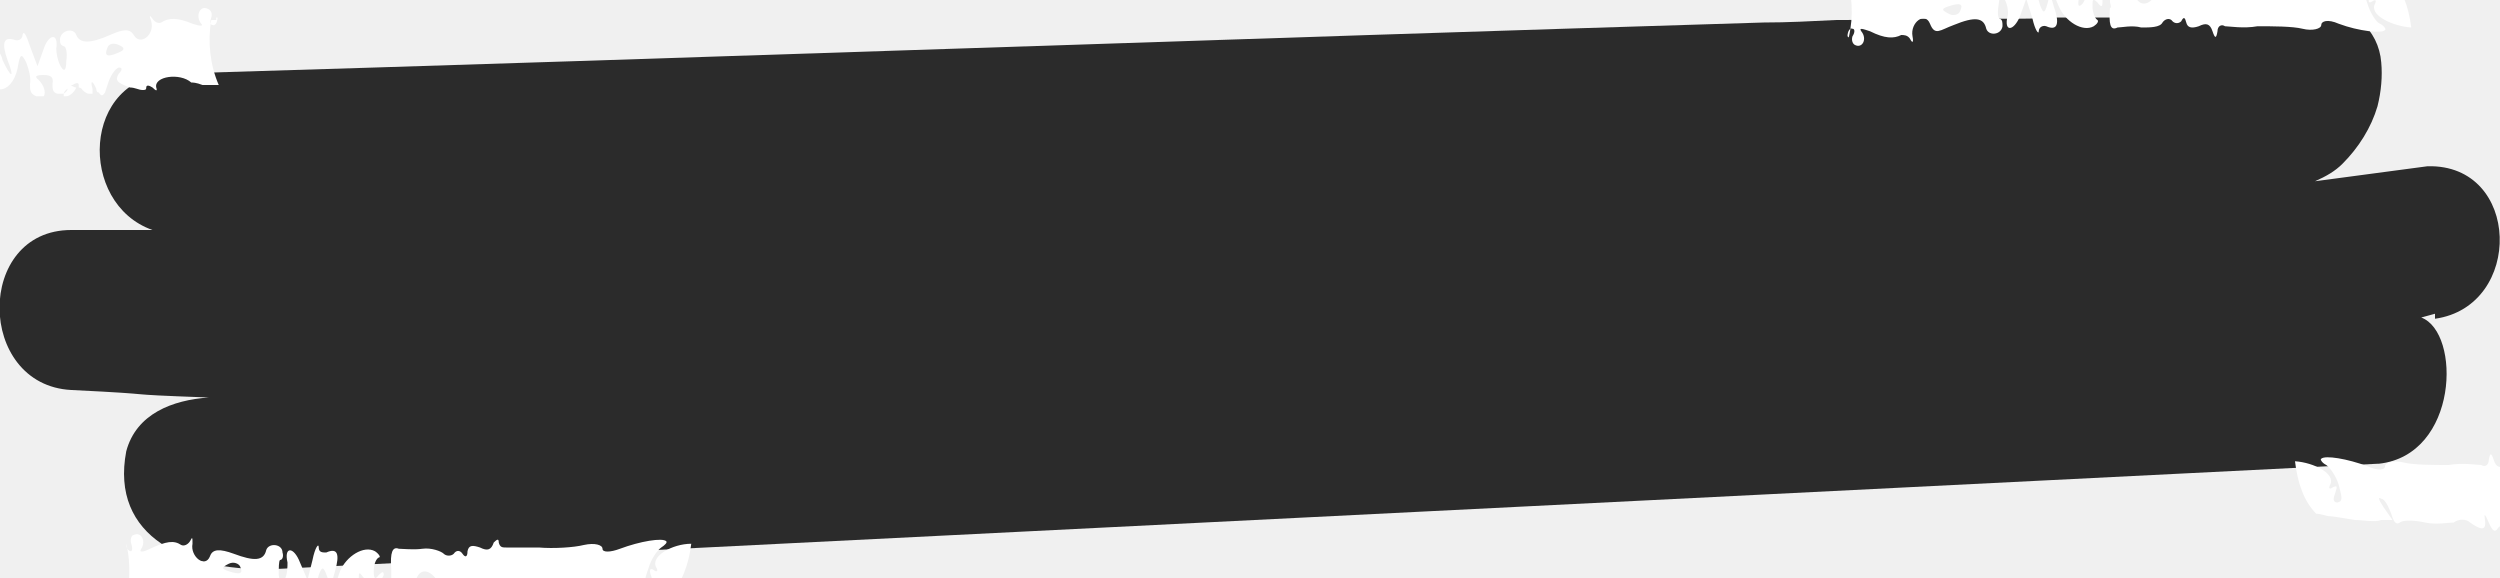
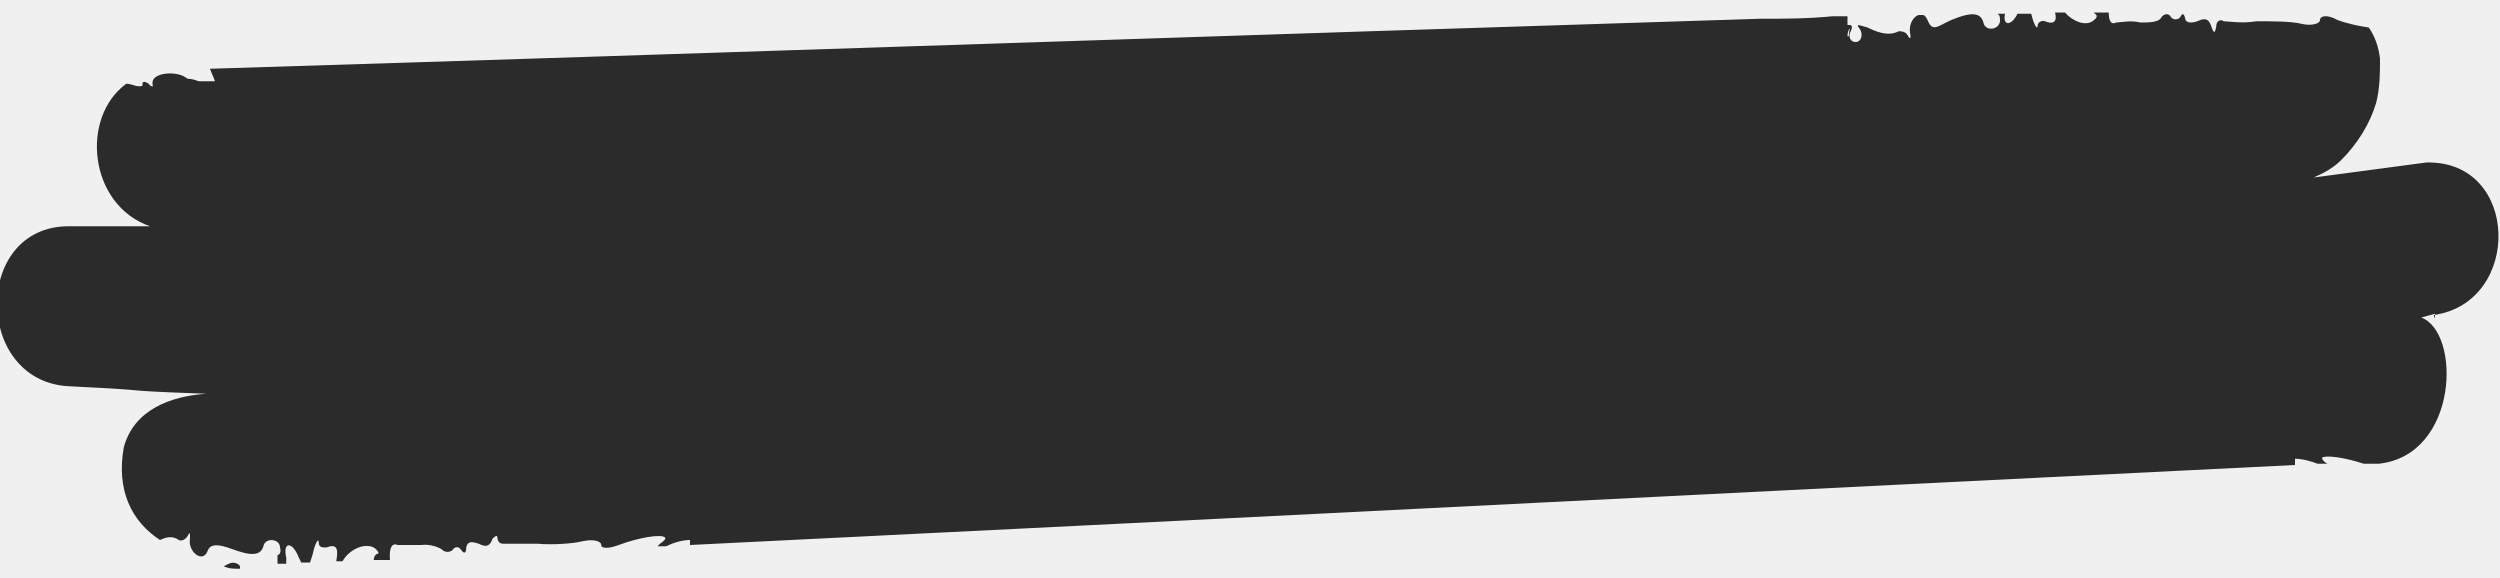
<svg xmlns="http://www.w3.org/2000/svg" version="1.1" viewBox="0 0 200 46.2">
  <defs>
    <style>
      .cls-1 {
        fill: #fff;
      }

      .cls-2 {
-         fill: none;
-       }
- 
-       .cls-3 {
        fill: #2b2b2b;
      }
    </style>
  </defs>
  <g>
    <g id="Layer_1">
      <g id="Layer_1-2" data-name="Layer_1">
        <g id="Layer_1-2">
          <g id="Layer_1-2-2" data-name="Layer_1-2">
-             <rect class="cls-2" x="8.6" y="53.1" width="200" height="45.1" />
-             <path class="cls-3" d="M194.8,25.1l-1.1.3c3.2,1.2,3,11-3.4,11.7h-.1c-55.9,2.8-111.8,5.6-167.7,8.4-7.7.4-13.7-2.6-12.4-9.4.8-3,3.7-4.1,6.6-4.3-8.2-.3-2.8-.2-11-.6-7.6-.4-7.7-12.8,0-12.8h6.5c-6-2.1-5.7-12.3,1.5-12.5,43.4-1.3,84.9-2.8,127.4-4.1,1.9,0,3.8-.1,5.8-.2,1.2,0,2.5,0,3.8-.1h9.6c1.4,0,2.7,0,4.1-.1h6.1c5.1-.2,10.3-.3,15.5-.5,1.2,0,2.2.3,2.9.9h0c.9.7,1.5,1.9,1.6,3.2.1,1.1,0,2.3-.3,3.5-.5,1.7-1.5,3.3-2.8,4.6-.6.6-1.3,1-2.2,1.4l9-1.2c7.5-.2,7.7,11.2.6,12.2v-.5h0Z" />
-             <path class="cls-1" d="M147.8,2.9h0c0-.4.2-.7.4-.6.2,0,.2.3,0,.6-.1.3,0,.6.2.7.6.3,1-.5.5-1.1-.2-.3.1-.2.7,0,1.2.6,1.9.6,2.5.3.2,0,.5,0,.7.3.2.4.3.3.2-.2-.2-1.1,1-2,1.4-1s.8.5,1.9.1c1.7-.7,2.4-.6,2.6.3.2.6,1.2.5,1.3-.2,0-.3,0-.5-.2-.6-.2,0-.2-.6-.1-1.2.1-.8.2-.9.5-.3.2.4.3,1,.2,1.3-.3,1.3.5,1.2,1,0l.5-1.4.5,1.6c.2.9.5,1.3.5,1s.3-.5.6-.4c.9.4,1.1-.2.6-1.6-.5-1.6-.2-1.5.4,0,.5,1.2,1.9,2.1,2.8,1.6.3-.2.4-.4.3-.5-.2-.1-.4-.6-.4-1.1s0-.7.4-.3c.3.4.4.4.4-.1s-.2-.2-.2-.4c-.2-.4-.3-.7,0-.7,0,0,.2.1.3.3,0-.3.2-.5.3-.5.3,0,.4.3.2,1.1V.2c.1.3.1.5,0,.4h0c-.1,1.3,0,1.9.6,1.6.3,0,1.2-.2,1.9,0,.7,0,1.5,0,1.7-.4.2-.3.6-.4.8-.1.2.2.5.2.7,0,.2-.4.3-.3.4.1.1.4.4.5,1,.3.6-.3.9-.2,1.1.4.2.6.3.6.4,0,0-.4.3-.6.6-.4.3,0,1.5.2,2.6,0,1.2,0,2.8,0,3.6.2s1.5,0,1.5-.3.5-.5,1.4-.1c1.6.6,3.5.8,3.7.5.1,0,0-.3-.4-.5-.3-.1-.8-.9-1-1.6-.4-1.1-.3-1.3,0-1.4.3,0,.4.2.2.7-.2.6-.1.7.2.5.3-.2.3,0,.2.2-.5.9,1.4,1.8,2.9,1.9-.2-1.7-.8-3.2-1.7-4.2h0c-.4,0-.8-.2-1.1-.2s-1.3,0-2-.2h-3l.7,1c.5.6.5.9.2.7-.3-.1-.7-.7-.8-1.2-.2-.7-.4-.9-.7-.7-.2.2-1.1.2-2,0s-1.9,0-2.3.2c-.4.3-1,.3-1.3,0-1-.7-1.4-.6-1.2.3.1.6,0,.5-.3-.2s-.5-.8-.7-.4c-.2.3-.4.4-.6,0-.4-.5-1.3,0-1.6,1.2-.2.6-.2.5-.2-.3s0-1-.5-.9c-.3,0-.8,0-1.1-.2h-.3s-.1.2,0,.3c.2,1-.6,1.2-.8.2,0-.2-.1-.4-.2-.5h-.3c-.2.3-.7.3-1.2.2s-1.1-.2-1.4,0h-.5c-.2,0-.4,0-.5-.2-.4-.2-.6,0-.8.2-.1.3-.1.9,0,1.5.2.7.2,1.1-.1,1.5-.3.3-.4.2-.3-.4.2-2.2-1.8-2.3-2.4,0-.3,1.2-.4,1.3-.7.5-.2-.6-.3-1.3-.2-1.8s0-.8-.4-1.1h-.7c-.3.3-.2.9.3,1.3.3.3.2.4-.4.4s-.8-.2-.7-.7c.1-.4,0-.7-.4-.8h-.5s-.1.2-.3.4c0-.2.2-.3.3-.4v-.2h-.3c-.3,0-.8.4-.9.6.2.1.4.2.5.2,0,0,.2,0,.3-.2h.1c0,.1-.2.2-.4.2-.3.1-.5.2-.5,0v-.2s-.2-.1-.3-.2c-.2-.2-.4-.3-.5-.4h-.3v.4c.2.7.1.7-.3,0,0,0-.1-.3-.2-.3-.2-.3-.3-.3-.5,0,0,0-.2.3-.3.6-.3.7-.7,1.3-1,1.4-.3,0-.3-.2,0-.5.4-.5.3-.7-.8-1.1-.4-.2-.7-.2-1-.2h-.3c0,.2-.2.2-.5,0q0,0,0,0c-.3-.3-.4-.3-.3,0h0c.2.9-2,1.1-2.9.2-.1,0-.4-.2-.9-.2h-1.3c.6,1.6.7,3.5.3,5.2h0ZM171.2-.9c.4.3.7.4.8.2.1-.3.3-.4.5-.3.2,0,0,.5-.2.8-.6.8-1.4.6-1.6-.5-.1-.6,0-.6.5-.2ZM155.9.5c.9-.3,1.2-.2.9.4-.1.3-.6.4-.9.2-.6-.3-.6-.4,0-.6Z" />
-             <path class="cls-1" d="M10,48.7h1.3c.5,0,.8,0,.9-.2.9-.8,3-.7,2.9.2h0c0,.3.1.3.3,0q.1-.2,0,0c.2-.3.5-.3.5,0s0,0,.3,0h0c.2,0,.6,0,1-.3,1-.4,1.2-.6.8-1.1-.4-.5-.4-.6,0-.5.3,0,.7.7,1,1.3,0,.3.2.4.3.6.2.4.3.3.5,0,0,0,0-.2.2-.3.3-.5.4-.5.3,0v.4c0,.2.1,0,.3,0s.3-.2.5-.4c0,0,.2-.2.3-.2v-.2c0-.2.3,0,.5,0s.3,0,.4.3h-.1l-.3-.3c-.1,0-.3,0-.5.2.1.3.5.5.9.6h.3v-.2c-.1,0-.3-.2-.3-.4.2,0,.3.3.3.4h.5c.4,0,.5-.4.4-.8-.2-.5,0-.7.6-.7s.7,0,.4.4c-.5.4-.5,1.1-.3,1.4.1,0,.3.2.6,0h.1c.4-.2.5-.6.4-1.1s0-1.2.2-1.8c.3-.8.4-.7.8.5.6,2.2,2.6,2.1,2.4,0,0-.7,0-.8.3-.4.3.3.3.8.1,1.5-.2.6-.2,1.1,0,1.5.1.4.4.5.8.2.1,0,.3-.2.5-.2h.5c.3,0,.9,0,1.4-.2.5,0,1.1,0,1.2.2h0c0,.2.2,0,.3,0,0,0,0-.3.2-.5.2-1,1-.8.8.2v.3h.3c.3-.2.8-.2,1.1-.2s.5-.2.4-.9c0-.8,0-.9.2-.3.4,1,1.3,1.7,1.7,1.2.2-.2.5-.2.6,0,.2.4.4.3.7-.5.3-.7.4-.8.3-.2-.2.8.2.9,1.2.2.3-.2.9-.2,1.3,0,.4.3,1.4.3,2.3,0,.9-.2,1.7-.2,2,0s.5,0,.7-.7c.2-.5.5-1.1.8-1.2.2,0,.1.2-.2.7l-.7,1h3c.6,0,1.5-.2,2-.3.3,0,.7,0,1.1-.2h0c.9-1,1.5-2.5,1.7-4.2-1.5,0-3.3,1-2.8,1.9.2.3,0,.4-.2.2-.3-.2-.4,0-.2.5.2.6,0,.8-.2.7-.4,0-.4-.3,0-1.4.2-.7.7-1.4,1-1.6.3-.2.5-.4.4-.5-.3-.3-2.1,0-3.7.6-.8.3-1.4.3-1.4,0s-.6-.5-1.5-.3c-.8.2-2.4.3-3.6.2h-2.6c-.3,0-.5,0-.6-.4,0-.3-.1-.3-.4,0-.2.6-.5.7-1.1.4-.6-.2-.9-.2-1,.3,0,.5-.2.5-.4.2s-.5-.3-.7,0c-.2.2-.6.2-.8,0s-1-.5-1.7-.4-1.6,0-1.9,0c-.5-.2-.7.3-.6,1.6h0c0,0,0,.1,0,.4v.3c.1.8,0,1.1-.2,1.1s-.3-.2-.3-.5c-.1,0-.2.2-.3.3-.2,0-.1-.2,0-.7l.2-.4c0-.3-.1-.3-.4,0-.3.4-.4.3-.4-.3s.2-1,.4-1.1c.2,0,0-.3-.3-.5-.9-.5-2.3.4-2.8,1.6-.5,1.6-.9,1.6-.4,0,.4-1.4.2-1.9-.7-1.5-.3,0-.6,0-.6-.4s-.3,0-.5,1l-.4,1.6-.6-1.4c-.5-1.3-1.3-1.3-1,0,0,.3,0,.9-.2,1.3-.2.6-.4.5-.5-.3,0-.6,0-1.1.1-1.2.2,0,.3-.3.2-.6,0-.7-1.1-.8-1.3-.2-.2.9-1,.9-2.6.3-1.1-.4-1.7-.4-1.9.2-.4,1-1.6,0-1.4-1,0-.5,0-.6-.2-.2-.2.3-.5.4-.7.3-.6-.4-1.2-.3-2.5.3-.6.3-.9.3-.7,0,.4-.6,0-1.4-.6-1.1-.2,0-.3.4-.2.7s.1.5,0,.6c-.2,0-.4-.2-.4-.6h0c.4,1.6.3,3.6-.2,5.2h.2,0ZM33.2,46.7c.2-1.1.9-1.3,1.6-.5.3.4.4.8.2.8s-.4,0-.5-.3-.5-.2-.8.2c-.4.4-.6.4-.5-.2ZM18.3,45.1c.4-.2.8,0,.9.2.3.6,0,.7-.9.4-.6-.2-.6-.3,0-.6Z" />
-             <path class="cls-1" d="M228.9,36.9h0c0,.4-.2.7-.4.6-.2,0-.2-.4,0-.6.1-.3,0-.6-.2-.7-.6-.3-1,.5-.6,1.1s-.1.2-.7,0c-1.2-.6-1.9-.7-2.5-.3-.2,0-.5,0-.7-.3-.2-.4-.3-.3-.2.2.2,1.1-1,2-1.4,1s-.8-.5-1.9-.2c-1.7.6-2.4.5-2.6-.3-.2-.6-1.2-.5-1.3.2,0,.3,0,.5.2.6.2,0,.2.6.1,1.2-.1.8-.3.8-.5.3-.2-.4-.3-1-.2-1.3.3-1.3-.5-1.2-1,0l-.6,1.4-.4-1.6c-.2-.9-.5-1.3-.5-1s-.3.5-.6.4c-.8-.4-1.1,0-.7,1.5.5,1.6.2,1.5-.4,0-.4-1.3-1.9-2.1-2.8-1.6-.3.2-.5.4-.3.5s.4.6.4,1.1,0,.7-.4.3c-.3-.4-.4-.4-.4,0s.2.2.2.4c.2.4.2.7,0,.7,0,0-.2,0-.3-.3,0,.3-.2.5-.3.5-.3,0-.4-.3-.2-1.1v-.3c-.1-.3-.1-.5,0-.4h0c.1-1.3,0-1.9-.6-1.6-.3,0-1.2.2-1.9,0-.7,0-1.5,0-1.7.4-.2.3-.6.4-.8,0-.2-.2-.5-.2-.7,0-.2.4-.3.3-.4-.2,0-.5-.4-.5-1-.3-.6.3-.9.2-1.1-.4-.2-.6-.3-.6-.4,0,0,.4-.3.6-.6.4-.3,0-1.5-.2-2.6,0-1.2,0-2.8,0-3.6-.2s-1.5,0-1.5.3-.5.4-1.4,0c-1.6-.6-3.4-.9-3.7-.6-.1,0,0,.3.4.5.3.2.8.9,1,1.6.3,1.1.3,1.3-.1,1.4-.3,0-.4-.2-.2-.7.2-.6.2-.7-.2-.5-.3.2-.3,0-.2-.2.5-.9-1.3-1.8-2.8-1.9.2,1.7.7,3.2,1.7,4.2h0c.4,0,.8.2,1.1.2s1.3.2,2,.3c.6,0,1.6.2,2.1,0h.9l-.7-1c-.4-.6-.5-.9-.2-.7.3,0,.6.7.8,1.2.2.7.4.9.7.7.2-.2,1.1-.2,2,0s1.9,0,2.3,0c.4-.3,1-.3,1.3,0,1,.7,1.3.6,1.2-.2-.1-.6,0-.5.3.2s.5.8.7.5.4-.3.6,0c.4.5,1.3,0,1.7-1.2.2-.6.2-.5.2.3s0,1,.4.9c.3,0,.8,0,1.1.2h.3s.1-.2,0-.3c-.2-1,.6-1.1.8-.2,0,.2.1.4.2.5h.3c.2-.3.7-.3,1.2-.2.5.2,1.1.2,1.4.2h.5c.2,0,.4,0,.5.2.4.3.6,0,.8-.2.1-.3.1-.9,0-1.5-.2-.7-.2-1.1.1-1.5.3-.3.4-.2.3.4-.2,2.2,1.8,2.3,2.4,0,.3-1.2.4-1.3.8-.5.2.6.3,1.3.2,1.8s0,.8.4,1.1h.7c.3-.3.2-.9-.3-1.4-.3-.3-.2-.4.4-.4s.8.3.6.7c-.1.4,0,.7.4.8h.5s.1-.2.3-.4c0,.2-.2.3-.3.4v.2h.3c.3,0,.8-.3.9-.6-.2,0-.4-.2-.5-.2,0,0-.2,0-.3.2h-.1s.2-.2.4-.2c.3,0,.5-.2.5,0v.2s.2,0,.3.2c.2.2.4.3.5.4.2,0,.3.2.3,0v-.4c-.1-.7,0-.7.3,0,0,0,.1.3.2.3.2.3.3.3.5,0,0,0,.2-.3.3-.6.3-.7.7-1.3,1-1.3s.4,0,0,.5-.3.7.8,1.1c.4.2.7.3,1,.3h.3c0-.2.2-.2.5,0q0,0,0,0c.3.4.4.3.3,0h0c-.2-.9,2-1,2.9-.2.1,0,.4.2.9.2h1.3c-.6-1.6-.7-3.6-.2-5.2h.2ZM205.4,40.4c-.3-.4-.7-.4-.8-.2-.1.3-.4.4-.5.3-.2,0,0-.5.2-.8.7-.8,1.4-.5,1.6.5.1.6,0,.6-.5.2ZM220.8,39.2c-.9.3-1.2.2-.9-.4.1-.3.6-.4.9-.2.6.3.6.4,0,.6Z" />
-             <path class="cls-1" d="M17.4,1.4h0c0,.4-.2.7-.4.6-.2,0-.2-.3-.1-.6s0-.6-.3-.7c-.6-.3-1,.6-.5,1.2.2.2-.1.2-.7,0-1.2-.5-1.9-.5-2.5-.1-.2.1-.5,0-.7-.3-.2-.3-.3-.3-.1.2.3,1.1-.9,2-1.4,1.1-.3-.5-.8-.5-1.9,0-1.6.7-2.4.7-2.7,0-.2-.6-1.2-.4-1.3.3,0,.3,0,.5.3.6.2,0,.3.6.2,1.2,0,.8-.2.9-.5.3-.2-.4-.3-1-.3-1.3.2-1.3-.6-1.2-1,0l-.5,1.4-.6-1.6c-.3-.9-.5-1.3-.6-.9,0,.3-.3.5-.6.4-.9-.3-1.1.2-.6,1.6.6,1.5.3,1.5-.4,0-.2-1.1-1.7-1.9-2.5-1.3-.3.2-.4.4-.2.5.2,0,.4.6.5,1.1,0,.6,0,.7-.3.3-.3-.4-.4-.3-.4,0s.2.2.2.3c.2.4.3.7,0,.7,0,0-.2,0-.3-.3,0,.3,0,.5-.3.6-.3,0-.4-.3-.3-1.1v-.3c0-.3-.2-.5,0-.4h0c0-1.3-.2-1.8-.7-1.6-.3.2-1.2.3-1.9.2-.7,0-1.5,0-1.7.5-.2.3-.6.4-.8.2-.2-.2-.5-.2-.7,0-.2.4-.3.4-.4,0-.1-.4-.4-.5-1-.2s-.9.2-1.2-.3c-.2-.6-.3-.6-.4,0,0,.4-.3.6-.5.5h-6.2c-.9,0-1.5,0-1.5.4s-.5.5-1.4.2c-1.7-.5-3.5-.7-3.7-.3-.1,0,.1.3.5.5.3,0,.8.8,1.1,1.5.4,1,.4,1.3,0,1.4-.3,0-.4,0-.3-.7.2-.6.1-.7-.2-.5-.3.2-.3,0-.2-.2.4-.9-1.5-1.7-3-1.7.3,1.7,1,3.1,2,4.1h0c.4,0,.8.1,1.1.1s1.3,0,2,.1h3c0-.1-.8-1-.8-1-.5-.6-.6-.8-.2-.7.3,0,.7.6.9,1.2.2.7.5.9.7.6.2-.2,1.1-.3,1.9-.2.9.1,1.9,0,2.3-.3.4-.3,1-.4,1.3-.2,1.1.6,1.4.5,1.2-.3-.1-.6,0-.5.3.2s.5.8.7.4c.1-.3.4-.4.6-.2.5.5,1.3-.2,1.6-1.3.2-.6.2-.5.2.3s.2,1,.5.9h1.4v-.3c-.3-.9.6-1.2.8-.2,0,.2,0,.4.2.5,0,.1.2.1.3,0h0c0-.3.7-.4,1.2-.3.5.1,1.1.1,1.4,0h.5c.2,0,.4,0,.5.2.4.2.6,0,.7-.3s0-.9-.1-1.5c-.3-.7-.2-1.1,0-1.5.3-.4.4-.3.4.4,0,2.2,1.9,2.2,2.4,0,.2-1.2.3-1.3.7-.5.2.5.4,1.3.3,1.7,0,.5,0,.8.5,1h.6c.2-.3,0-.9-.4-1.3-.4-.3-.2-.4.4-.4s.8.2.7.7c0,.4,0,.7.4.8h.5s0-.2.3-.4c0,.2-.2.3-.3.4v.2h.2c.3,0,.7-.4.8-.7-.2,0-.4-.2-.5-.2,0,0-.2,0-.2.2h0s.2-.2.4-.2c.3-.2.5-.2.5,0v.2s.2,0,.3.2c.2.2.4.3.5.3h.3v-.4c-.2-.7,0-.7.3,0,0,0,0,.3.2.3.2.3.3.3.5,0,0,0,.1-.3.2-.6.2-.7.6-1.3.9-1.4.3,0,.3.2,0,.5-.3.5-.2.7.9,1.1.4,0,.7.2,1,.2h0c.2,0,.3,0,.3-.2s.2-.2.5,0q0,0,0,0c.3.3.4.3.3,0h0c-.2-.9,1.9-1.2,2.8-.4.1,0,.4,0,.9.2h1.3c-.7-1.6-.9-3.5-.6-5.2h.4v-.2h0ZM-5.8,6.5c-.4-.3-.8-.4-.9,0s-.3.4-.5.3c-.2,0,0-.5.2-.8.6-.8,1.4-.6,1.6.4.2.6,0,.6-.5.2h.1ZM9.5,4.2c-.9.4-1.2.3-.9-.4.1-.3.5-.4.9-.2.5.2.5.4,0,.6Z" />
+             <g id="Layer_1-2-2">
+               <path class="cls-2" d="M19.2,45.3c0,0,0,.1,0,.2-.5,0-.9,0-1.3-.2,0,0,.2-.1.4-.2.4-.2.8,0,.9.2Z" />
+               <path class="cls-2" d="M194.8,25.5v-.4l-1.1.3c3.2,1.2,3,11-3.4,11.7h0c-.4,0-.8,0-1.2,0-1.5-.5-3-.7-3.3-.5-.1,0,0,.3.4.5,0,0,0,0,.1,0-.3,0-.6,0-.9,0-.5-.2-1.2-.4-1.8-.4,0,.2,0,.4,0,.5-42.8,2.1-85.6,4.3-128.4,6.4,0-.1,0-.2,0-.4-.6,0-1.3.2-1.9.5-.2,0-.5,0-.7,0,0,0,.1-.1.2-.2.3-.2.5-.4.4-.5-.3-.3-2.1,0-3.7.6-.8.3-1.4.3-1.4,0s-.6-.5-1.5-.3c-.8.2-2.4.3-3.6.2h-2.6c-.3,0-.5,0-.6-.4,0-.3-.1-.3-.4,0-.2.6-.5.7-1.1.4-.6-.2-.9-.2-1,.3,0,.5-.2.5-.4.2-.2-.3-.5-.3-.7,0-.2.2-.6.2-.8,0-.2-.2-1-.5-1.7-.4-.7,0-1.6,0-1.9,0-.4-.2-.7.2-.6,1.2-.4,0-.9,0-1.3,0,0-.3.2-.5.3-.5.2,0,0-.3-.3-.5-.8-.4-2,.2-2.5,1.1-.2,0-.4,0-.5,0,.2-1.1,0-1.4-.8-1.1-.3,0-.6,0-.6-.4s-.3,0-.5,1l-.2.6c-.2,0-.4,0-.7,0l-.2-.4c-.5-1.3-1.3-1.3-1,0,0,.1,0,.3,0,.5-.2,0-.3,0-.5,0,0,0-.1,0-.2,0,0-.4,0-.6,0-.7.2,0,.3-.3.2-.6,0-.7-1.1-.8-1.3-.2-.2.9-1,.9-2.6.3-1.1-.4-1.7-.4-1.9.2-.4,1-1.6,0-1.4-1,0-.5,0-.6-.2-.2-.2.3-.5.4-.7.3-.4-.3-.9-.3-1.5,0-2.3-1.5-3.5-4-2.9-7.4.8-3,3.7-4.1,6.6-4.3-8.2-.3-2.8-.2-11-.6-7.6-.4-7.7-12.8,0-12.8h6.5c-4.9-1.7-5.6-8.7-1.9-11.4,0,0,0,0,0,0,.4,0,.7.2,1,.2s.3,0,.3-.2.2-.2.5,0c.1.2.2.2.3.2s0,0,0-.2c0,0,0,0,0-.1,0-.8,2-1,2.8-.3.1,0,.4,0,.9.2h1.3c-.1-.3-.3-.7-.4-1,42.2-1.3,82.6-2.7,124-4,1.9,0,3.8,0,5.8-.2.4,0,.8,0,1.2,0,0,.2,0,.5,0,.7,0,0,.1,0,.2,0,.2,0,.2.3,0,.6-.1.3,0,.6.2.7.6.3,1-.5.5-1.1-.2-.3,0-.2.7,0,1.2.6,1.9.6,2.5.3.2,0,.5,0,.7.3.2.4.3.3.2-.2-.1-.7.3-1.3.7-1.4h.3c.2,0,.3.2.4.4.4,1,.8.5,1.9,0,1.7-.7,2.4-.6,2.6.3.2.6,1.2.5,1.3-.2,0-.3,0-.5-.2-.6h.6c-.2,1,.5,1,1,0,.4,0,.7,0,1.1,0h0c.2.9.5,1.3.5,1s.3-.5.6-.4c.7.3,1,0,.8-.7h.8c.6.7,1.6,1.1,2.2.7.3-.2.4-.4.3-.5,0,0-.1-.1-.2-.2h1.2c0,.7.2,1,.6.8.3,0,1.2-.2,1.9,0,.7,0,1.5,0,1.7-.4.2-.3.6-.4.8,0,.2.2.5.2.7,0,.2-.4.3-.3.4,0,0,.4.4.5,1,.3.6-.3.9-.2,1.1.4.2.6.3.6.4,0,0-.4.3-.6.6-.4.3,0,1.5.2,2.6,0,1.2,0,2.8,0,3.6.2.8.2,1.5,0,1.5-.3s.5-.5,1.4,0c.8.3,1.8.5,2.5.6.5.7.8,1.6.9,2.5,0,1.1,0,2.3-.3,3.5-.5,1.7-1.5,3.3-2.8,4.6-.6.6-1.3,1-2.2,1.4l9-1.2c7.5-.2,7.7,11.2.6,12.2Z" />
+               <path class="cls-1" d="M147.8,2.9h.1c0-.1,0-.4.1-.6-.1,0-.2.3-.2.6Z" />
+             </g>
          </g>
        </g>
      </g>
    </g>
  </g>
</svg>
